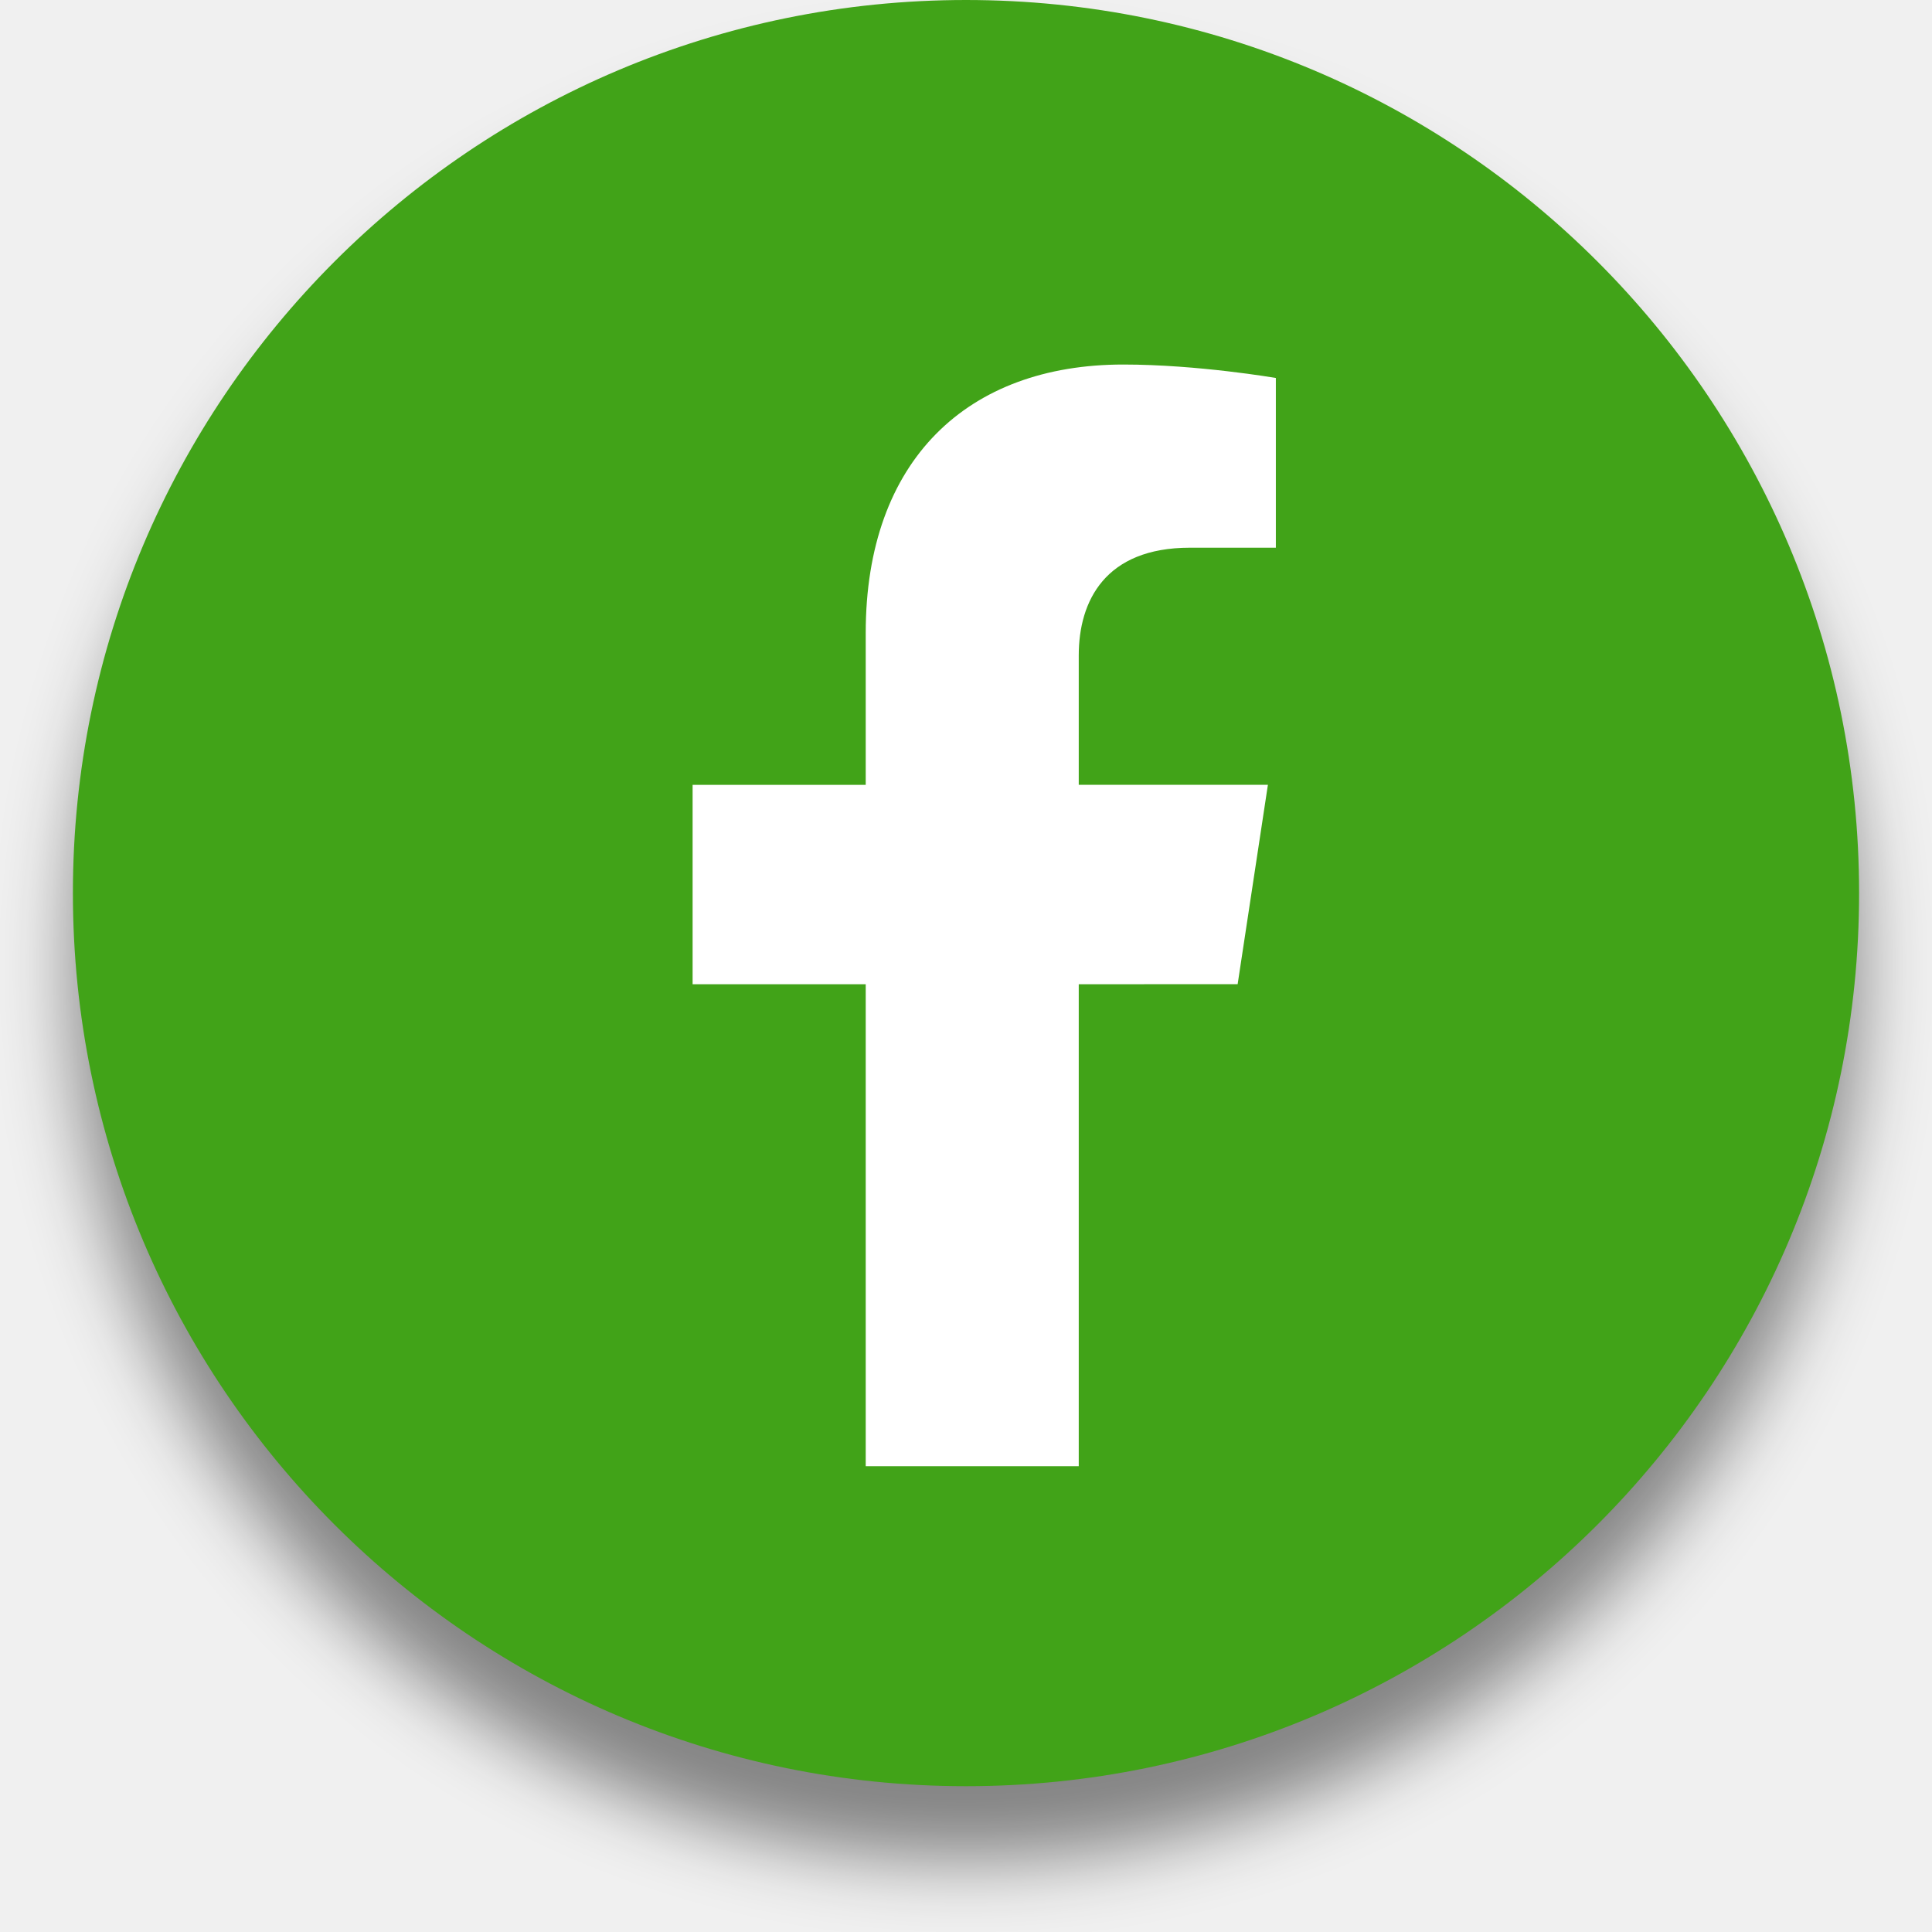
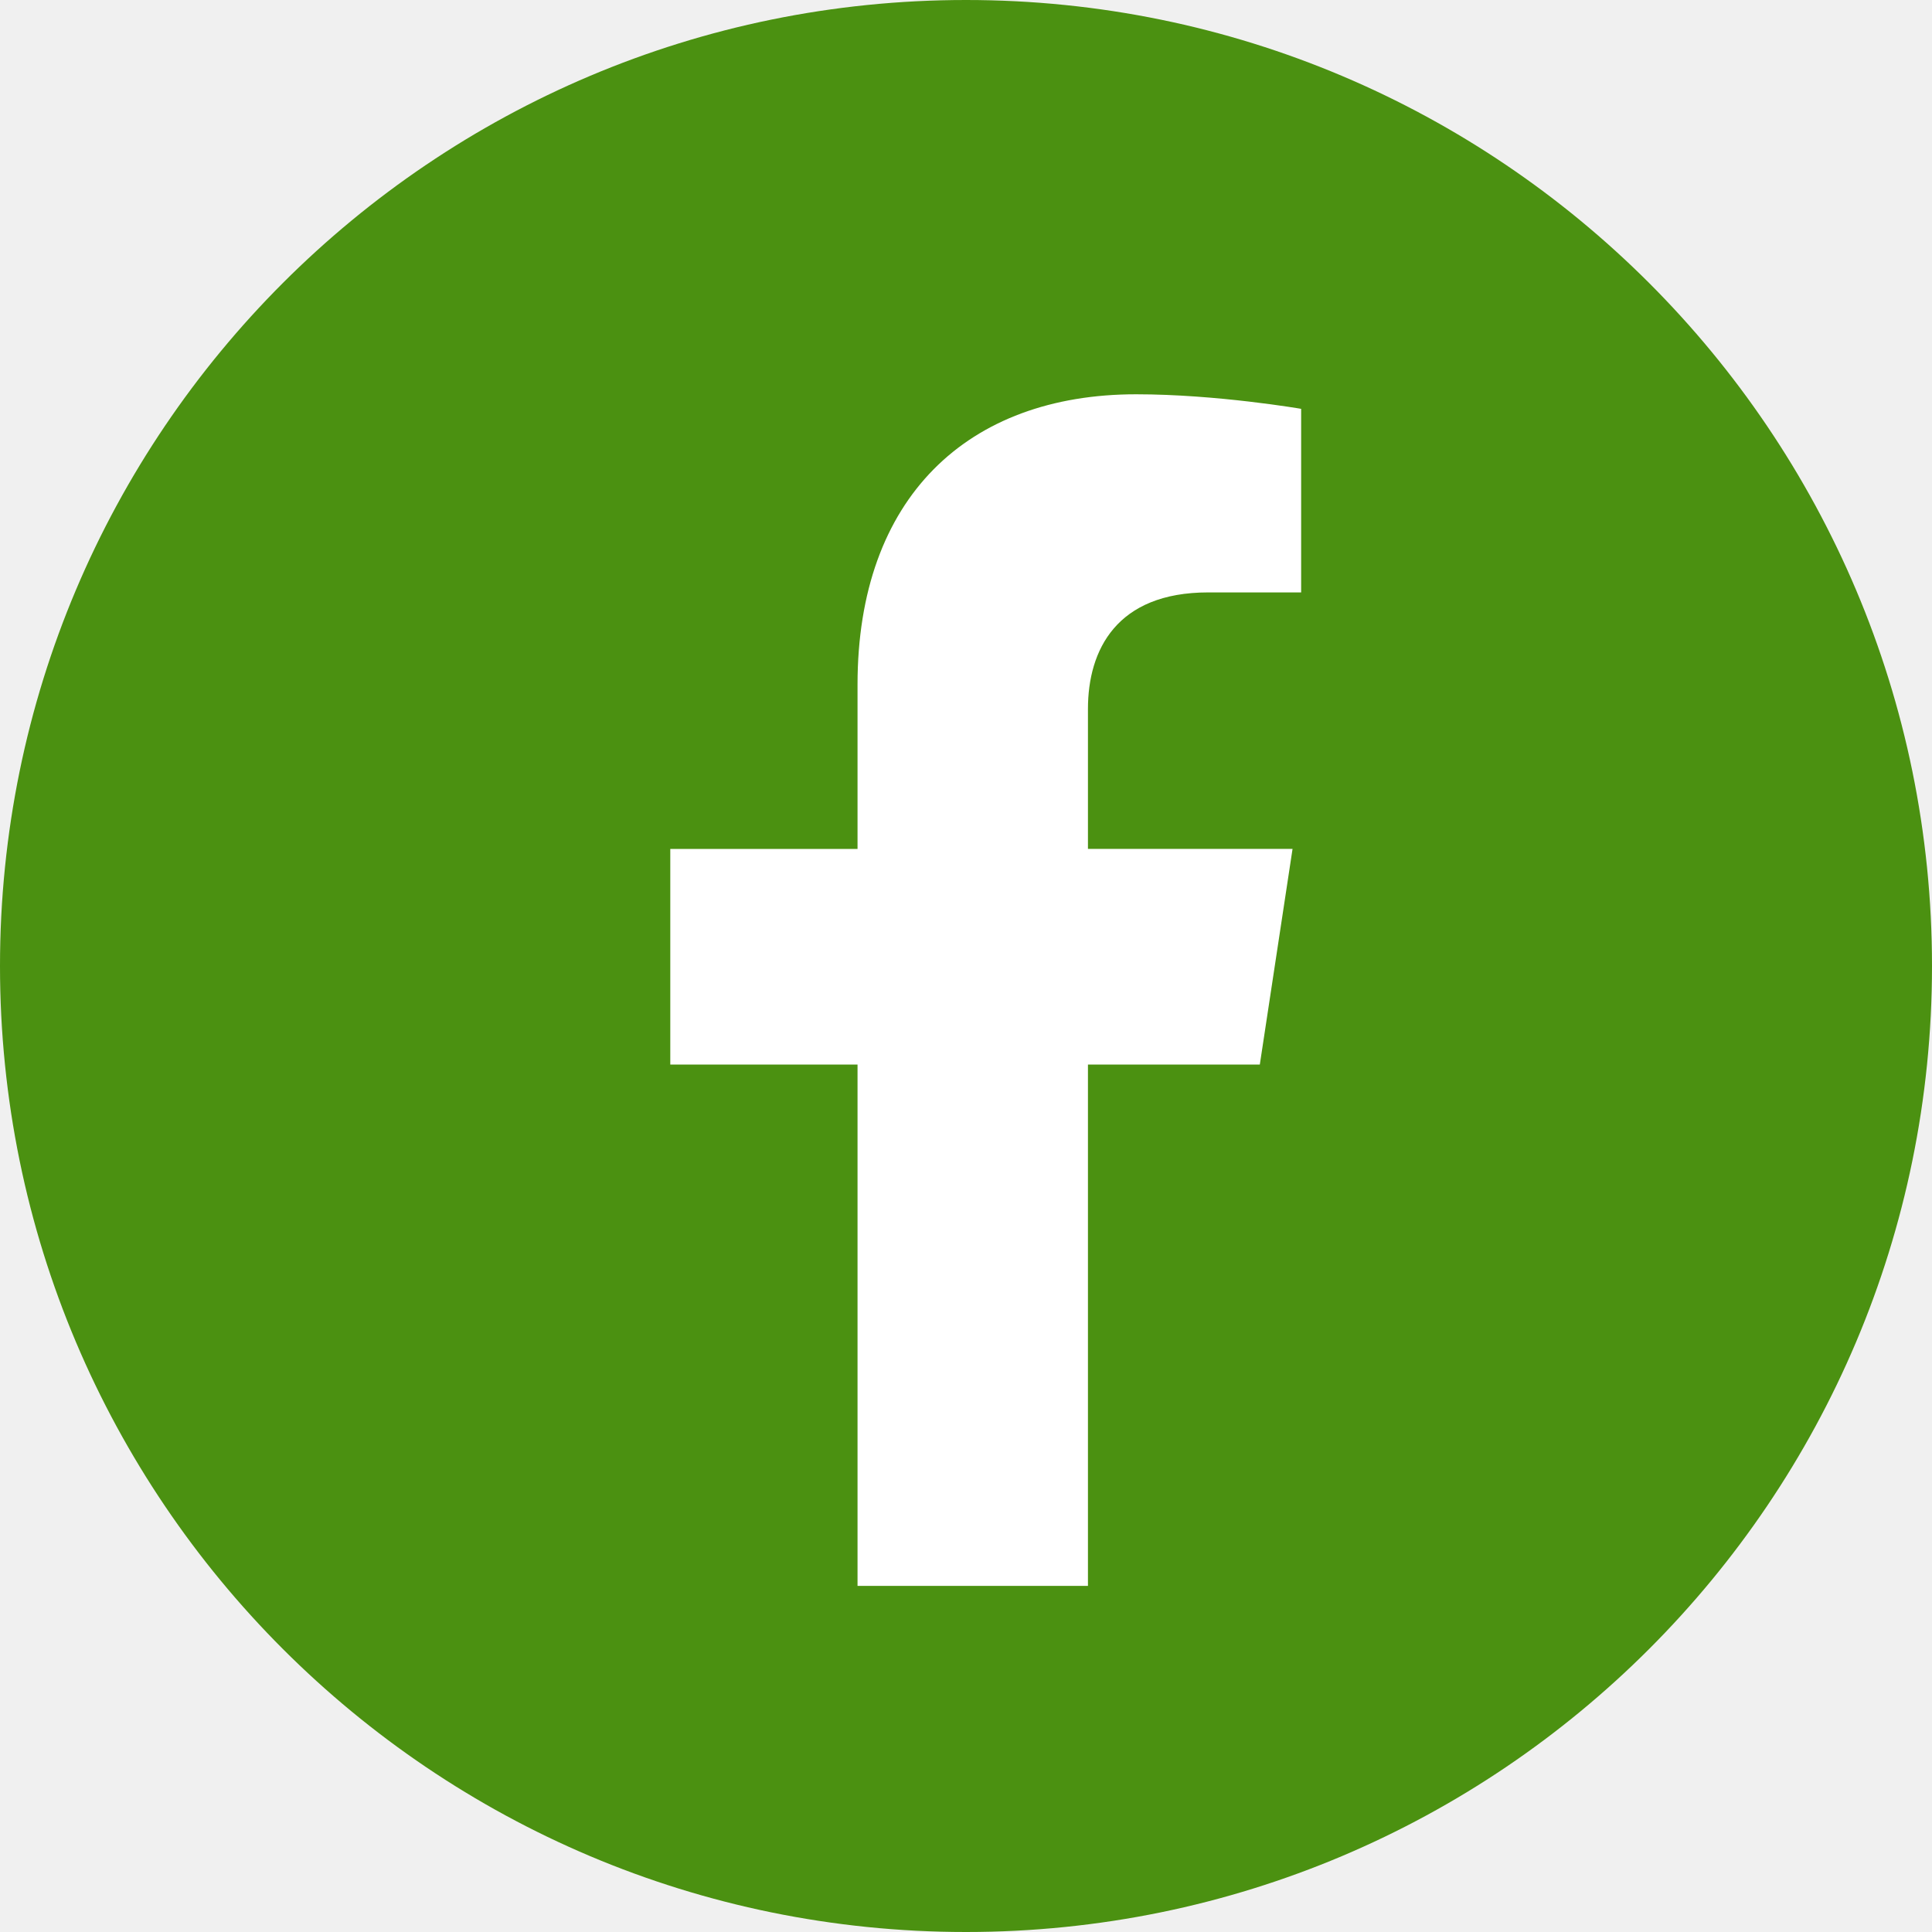
- <svg xmlns="http://www.w3.org/2000/svg" width="53" height="53" viewBox="0 0 53 53" fill="none">
-   <g filter="url(#filter0_d)">
-     <circle cx="26.5" cy="24.5" r="24.5" fill="#41A318" />
-   </g>
-   <path d="M33.952 26.999L34.782 21.53H29.593V17.981C29.593 16.485 30.318 15.025 32.642 15.025H35V10.369C35 10.369 32.86 10 30.814 10C26.542 10 23.749 12.62 23.749 17.362V21.531H19V27H23.749V40.222H29.593V27L33.952 26.999Z" fill="white" />
-   <defs>
-     <filter id="filter0_d" x="0" y="0" width="53" height="53" filterUnits="userSpaceOnUse" color-interpolation-filters="sRGB">
-       <feFlood flood-opacity="0" result="BackgroundImageFix" />
-       <feColorMatrix in="SourceAlpha" type="matrix" values="0 0 0 0 0 0 0 0 0 0 0 0 0 0 0 0 0 0 127 0" />
-       <feOffset dy="2" />
-       <feGaussianBlur stdDeviation="1" />
-       <feColorMatrix type="matrix" values="0 0 0 0 0 0 0 0 0 0 0 0 0 0 0 0 0 0 0.45 0" />
-       <feBlend mode="normal" in2="BackgroundImageFix" result="effect1_dropShadow" />
-       <feBlend mode="normal" in="SourceGraphic" in2="effect1_dropShadow" result="shape" />
-     </filter>
-   </defs>
+ <svg xmlns="http://www.w3.org/2000/svg" width="49" height="49" viewBox="0 0 49 49" fill="none">
+   <circle cx="24.5" cy="24.5" r="24.5" fill="#4B9111" />
+   <path d="M31.952 26.999L32.782 21.53H27.593V17.981C27.593 16.485 28.318 15.025 30.642 15.025H33V10.369C33 10.369 30.86 10 28.814 10C24.542 10 21.749 12.62 21.749 17.362V21.531H17V27H21.749V40.222H27.593V27L31.952 26.999Z" fill="white" />
</svg>
